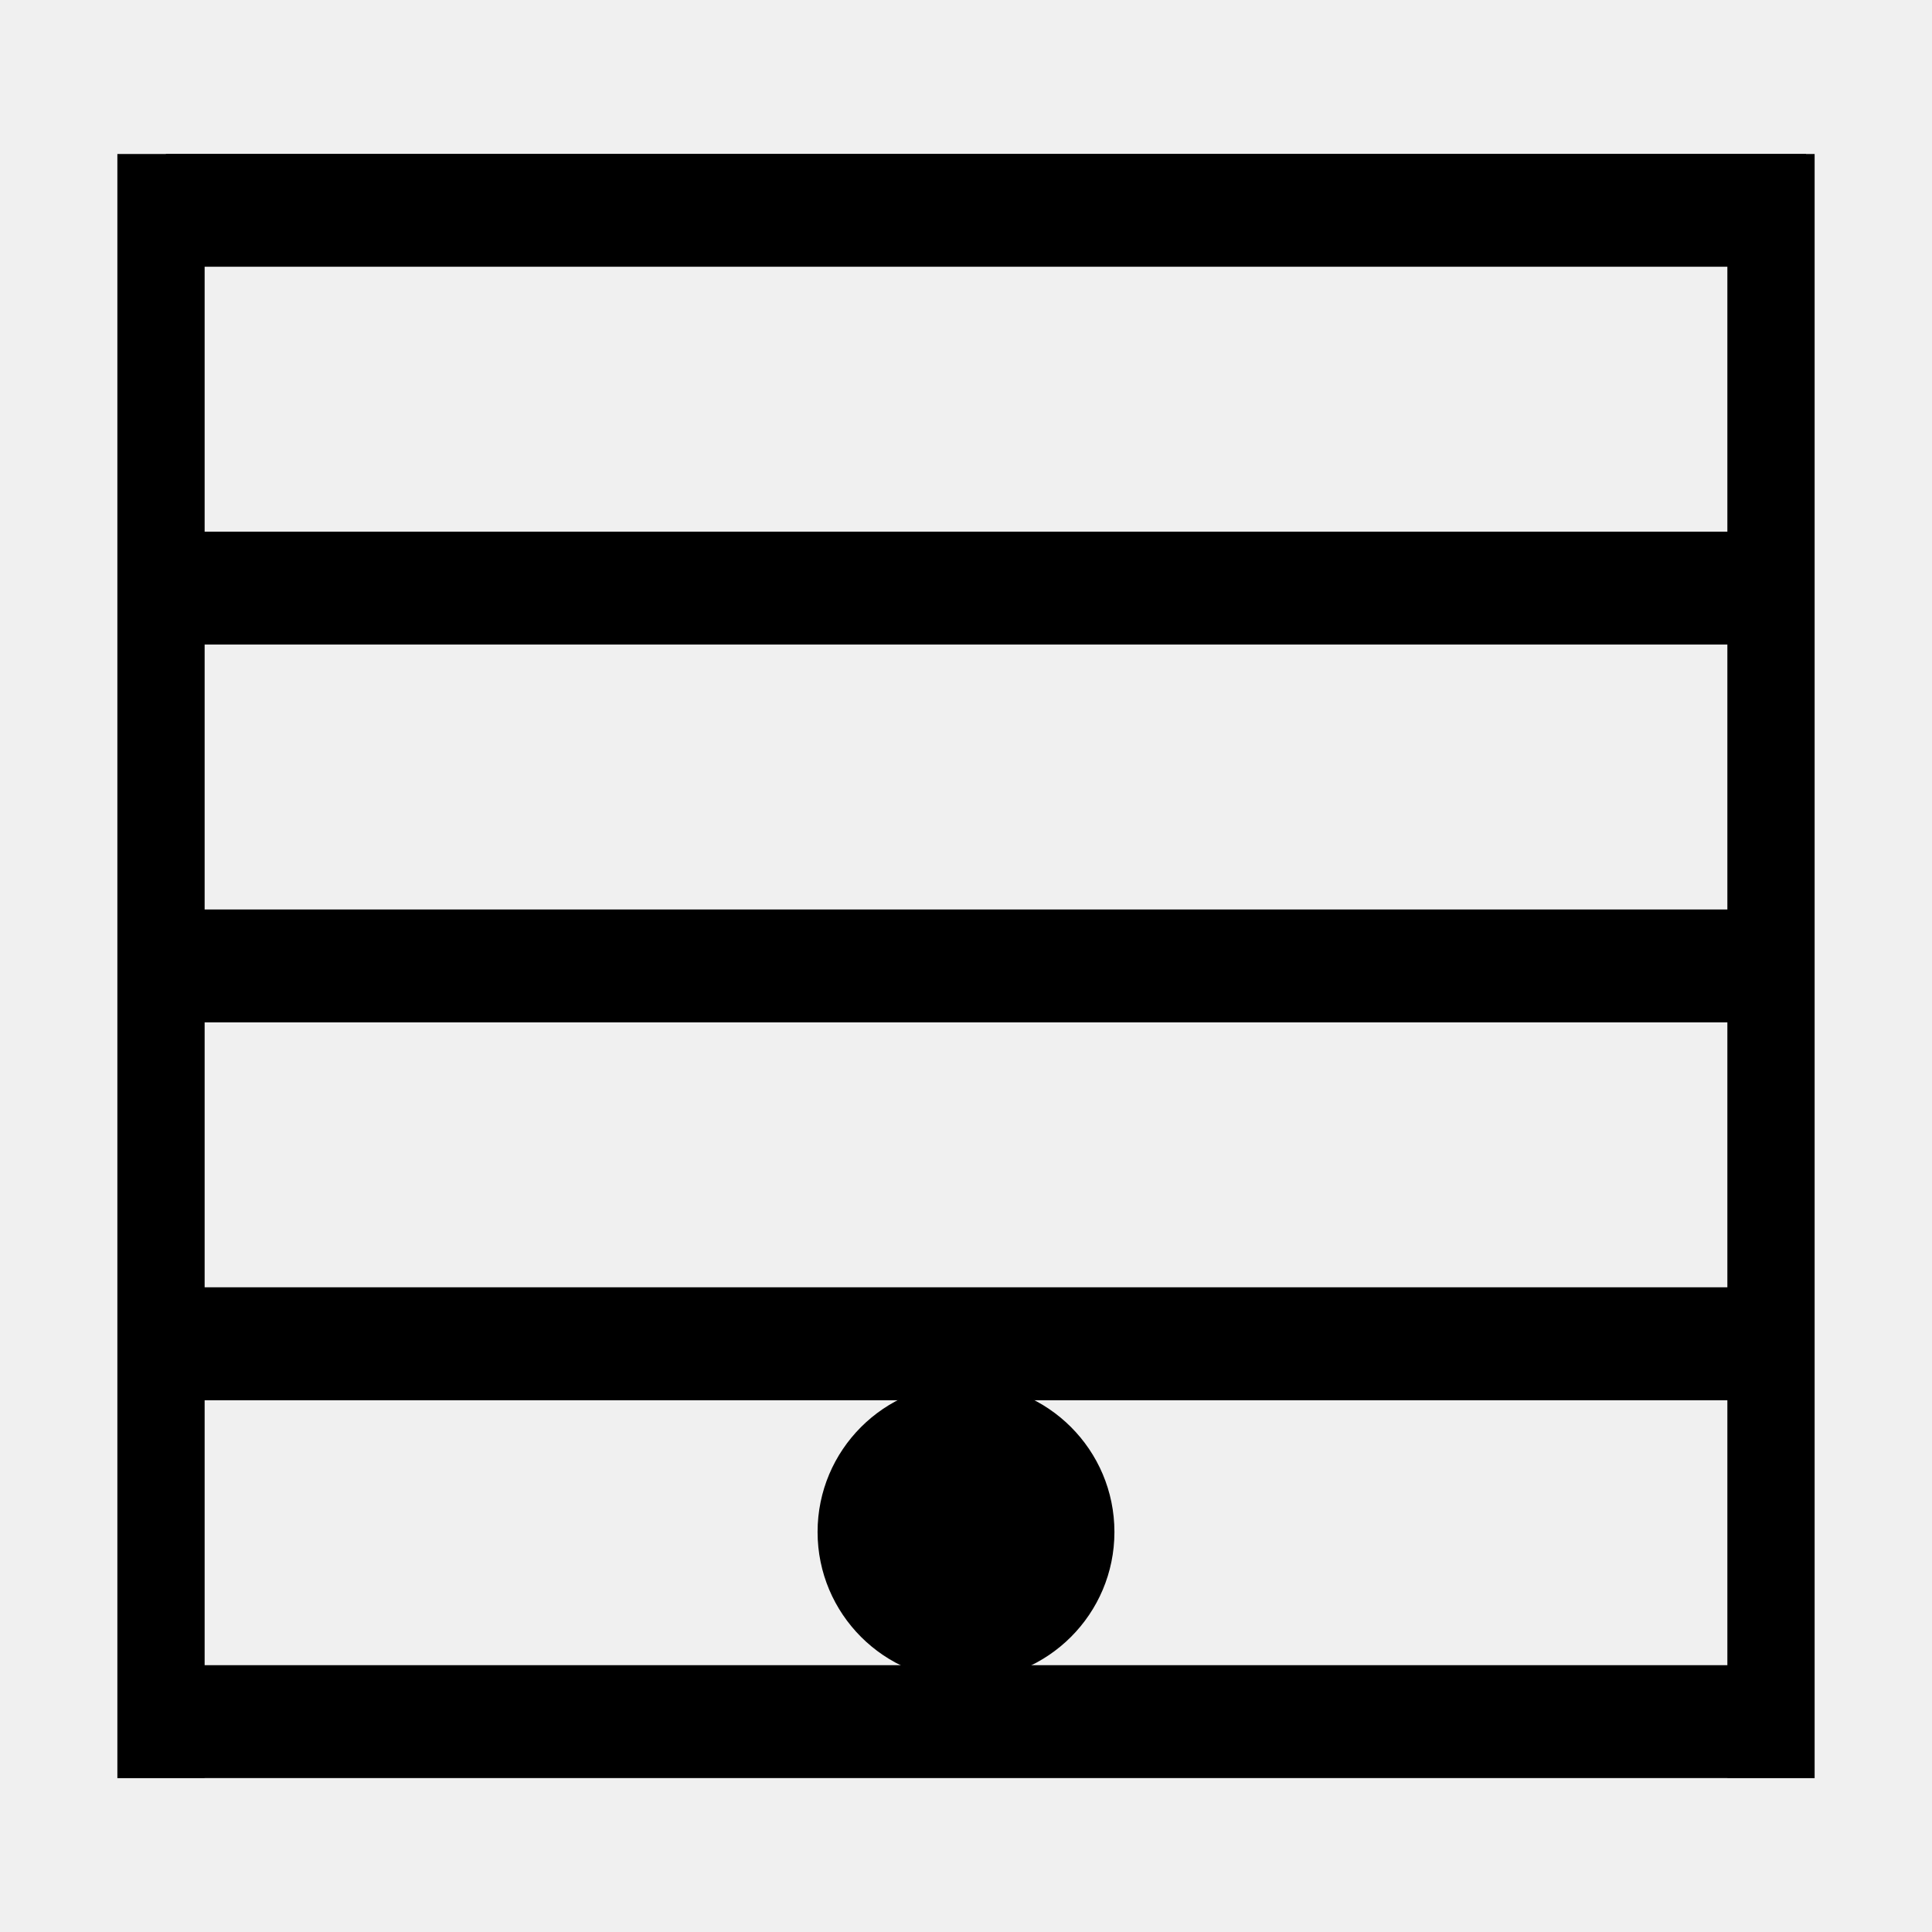
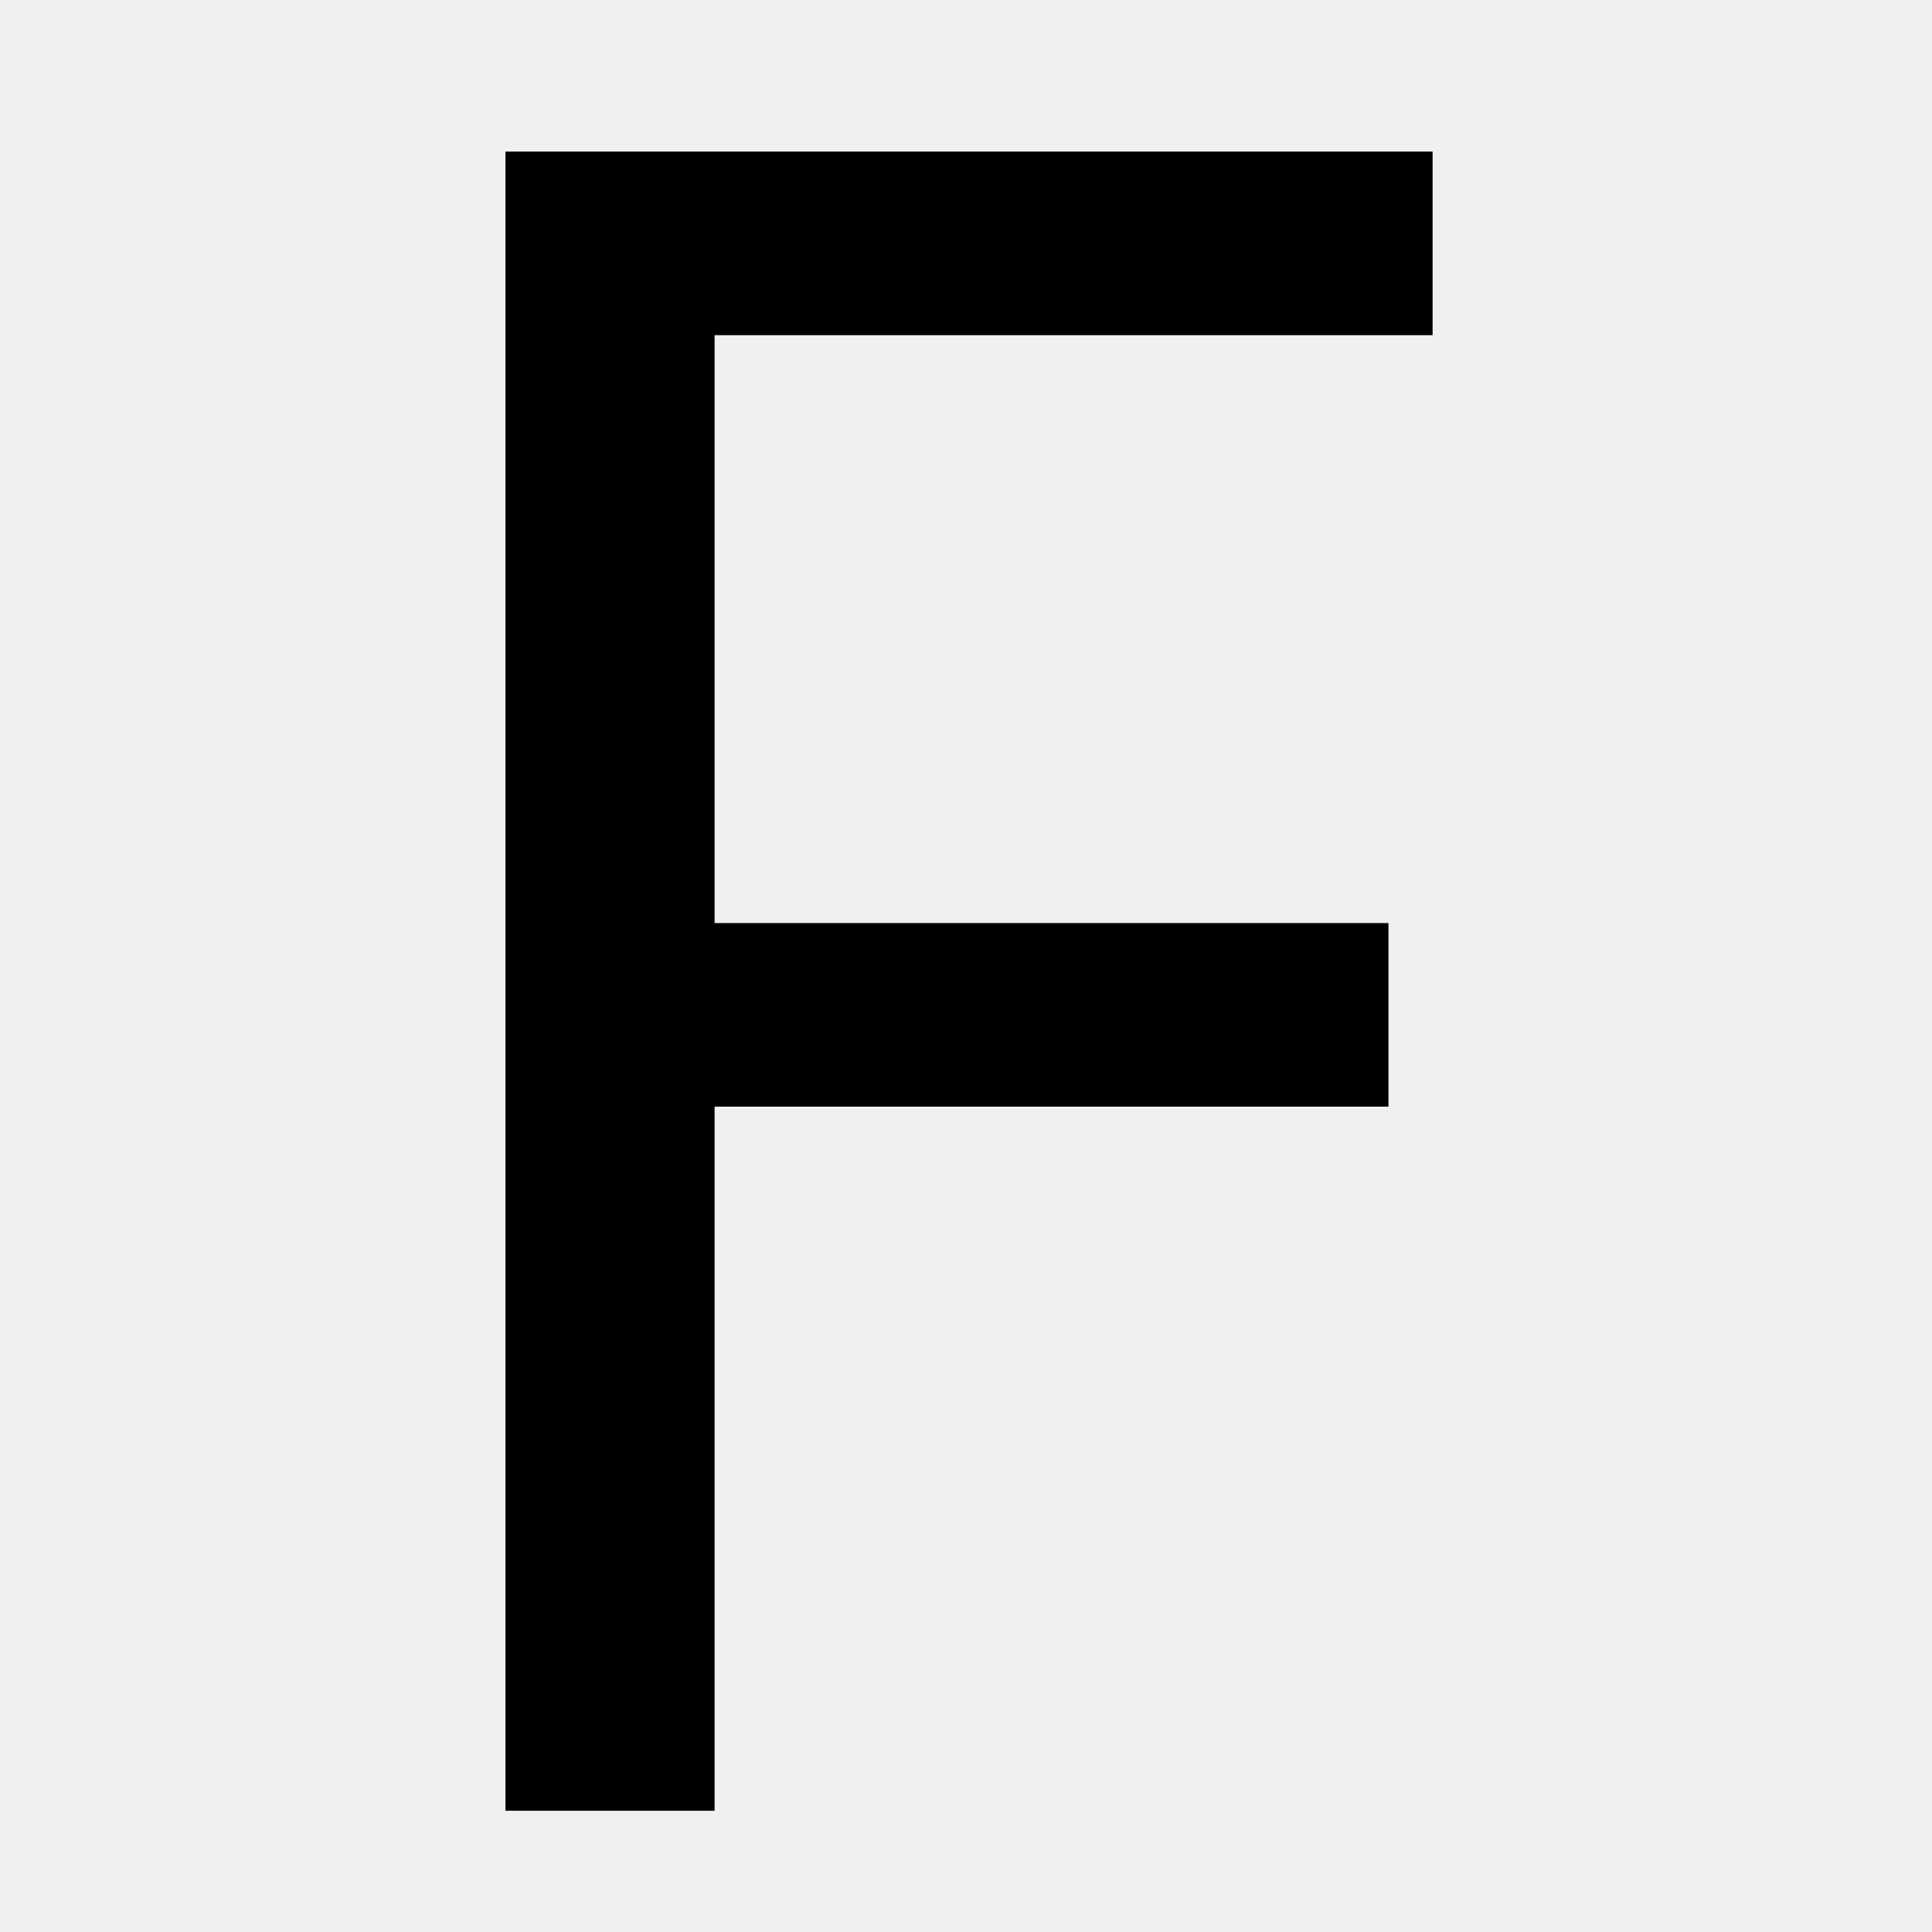
<svg xmlns="http://www.w3.org/2000/svg" height="48px" viewBox="0 -960 960 960" width="48px" fill="#000000" version="1.1" id="svg1" xml:space="preserve">
  <defs id="defs1" />
-   <path id="rect1" style="fill:#000000;stroke-width:23.503" d="m 82.422,-883.555 v 0.078 H 58.32 v 807.031 h 43.359 v -0.039 h 756.641 v 0.039 h 43.359 v -807.031 h -4.258 v -0.078 z m 19.258,56.094 h 756.641 v 131.641 H 101.68 Z m 0,187.734 h 756.641 v 131.641 H 101.68 Z m 0,187.734 h 756.641 v 131.641 H 101.68 Z m 0,187.773 h 756.641 v 131.641 H 101.68 Z" />
-   <ellipse style="fill:#000000;stroke-width:138.281" id="ellipse2" cx="480" cy="-198.77" rx="73.75" ry="73.75" />
+   <text xml:space="preserve" style="font-size:1154.66px;font-family:sans-serif;-inkscape-font-specification:sans-serif;writing-mode:lr-tb;direction:ltr;fill:#ffffff;stroke-width:135.311" x="139.154" y="-60.252" id="text1">
+     <tspan id="tspan1" style="fill:#000000;stroke-width:135.311" x="139.154" y="-60.252">F</tspan>
+   </text>
</svg>
